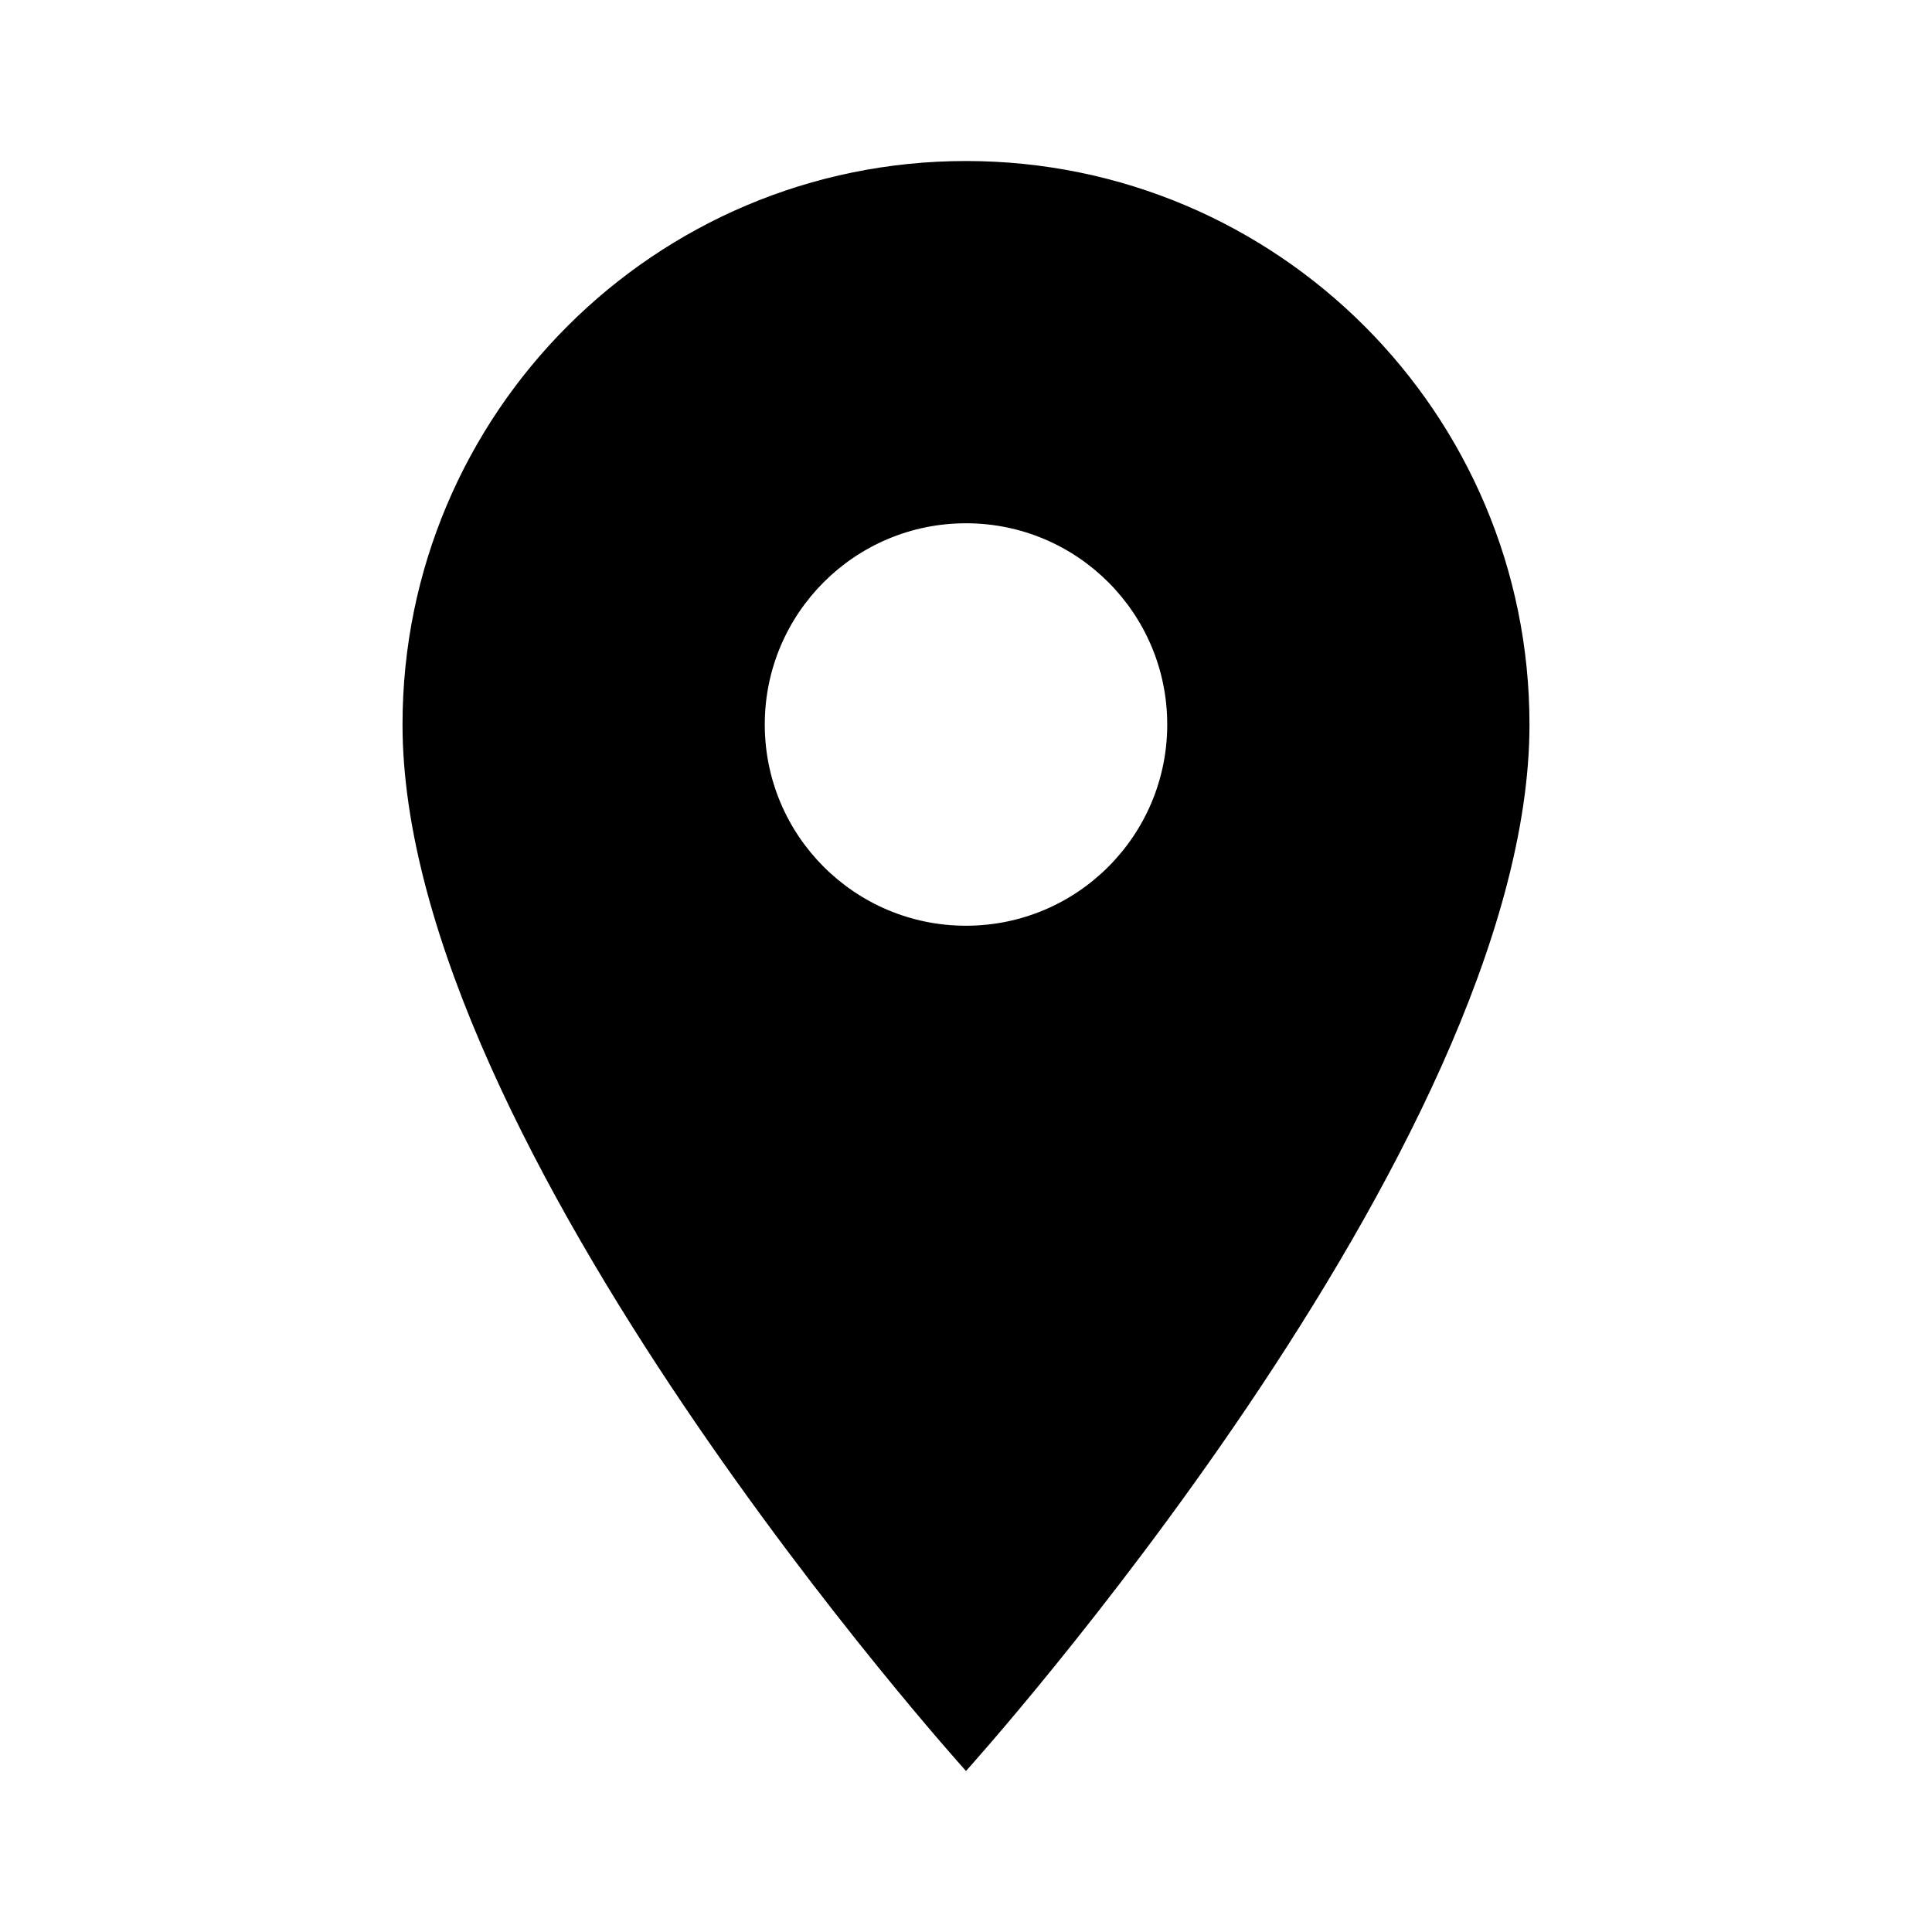
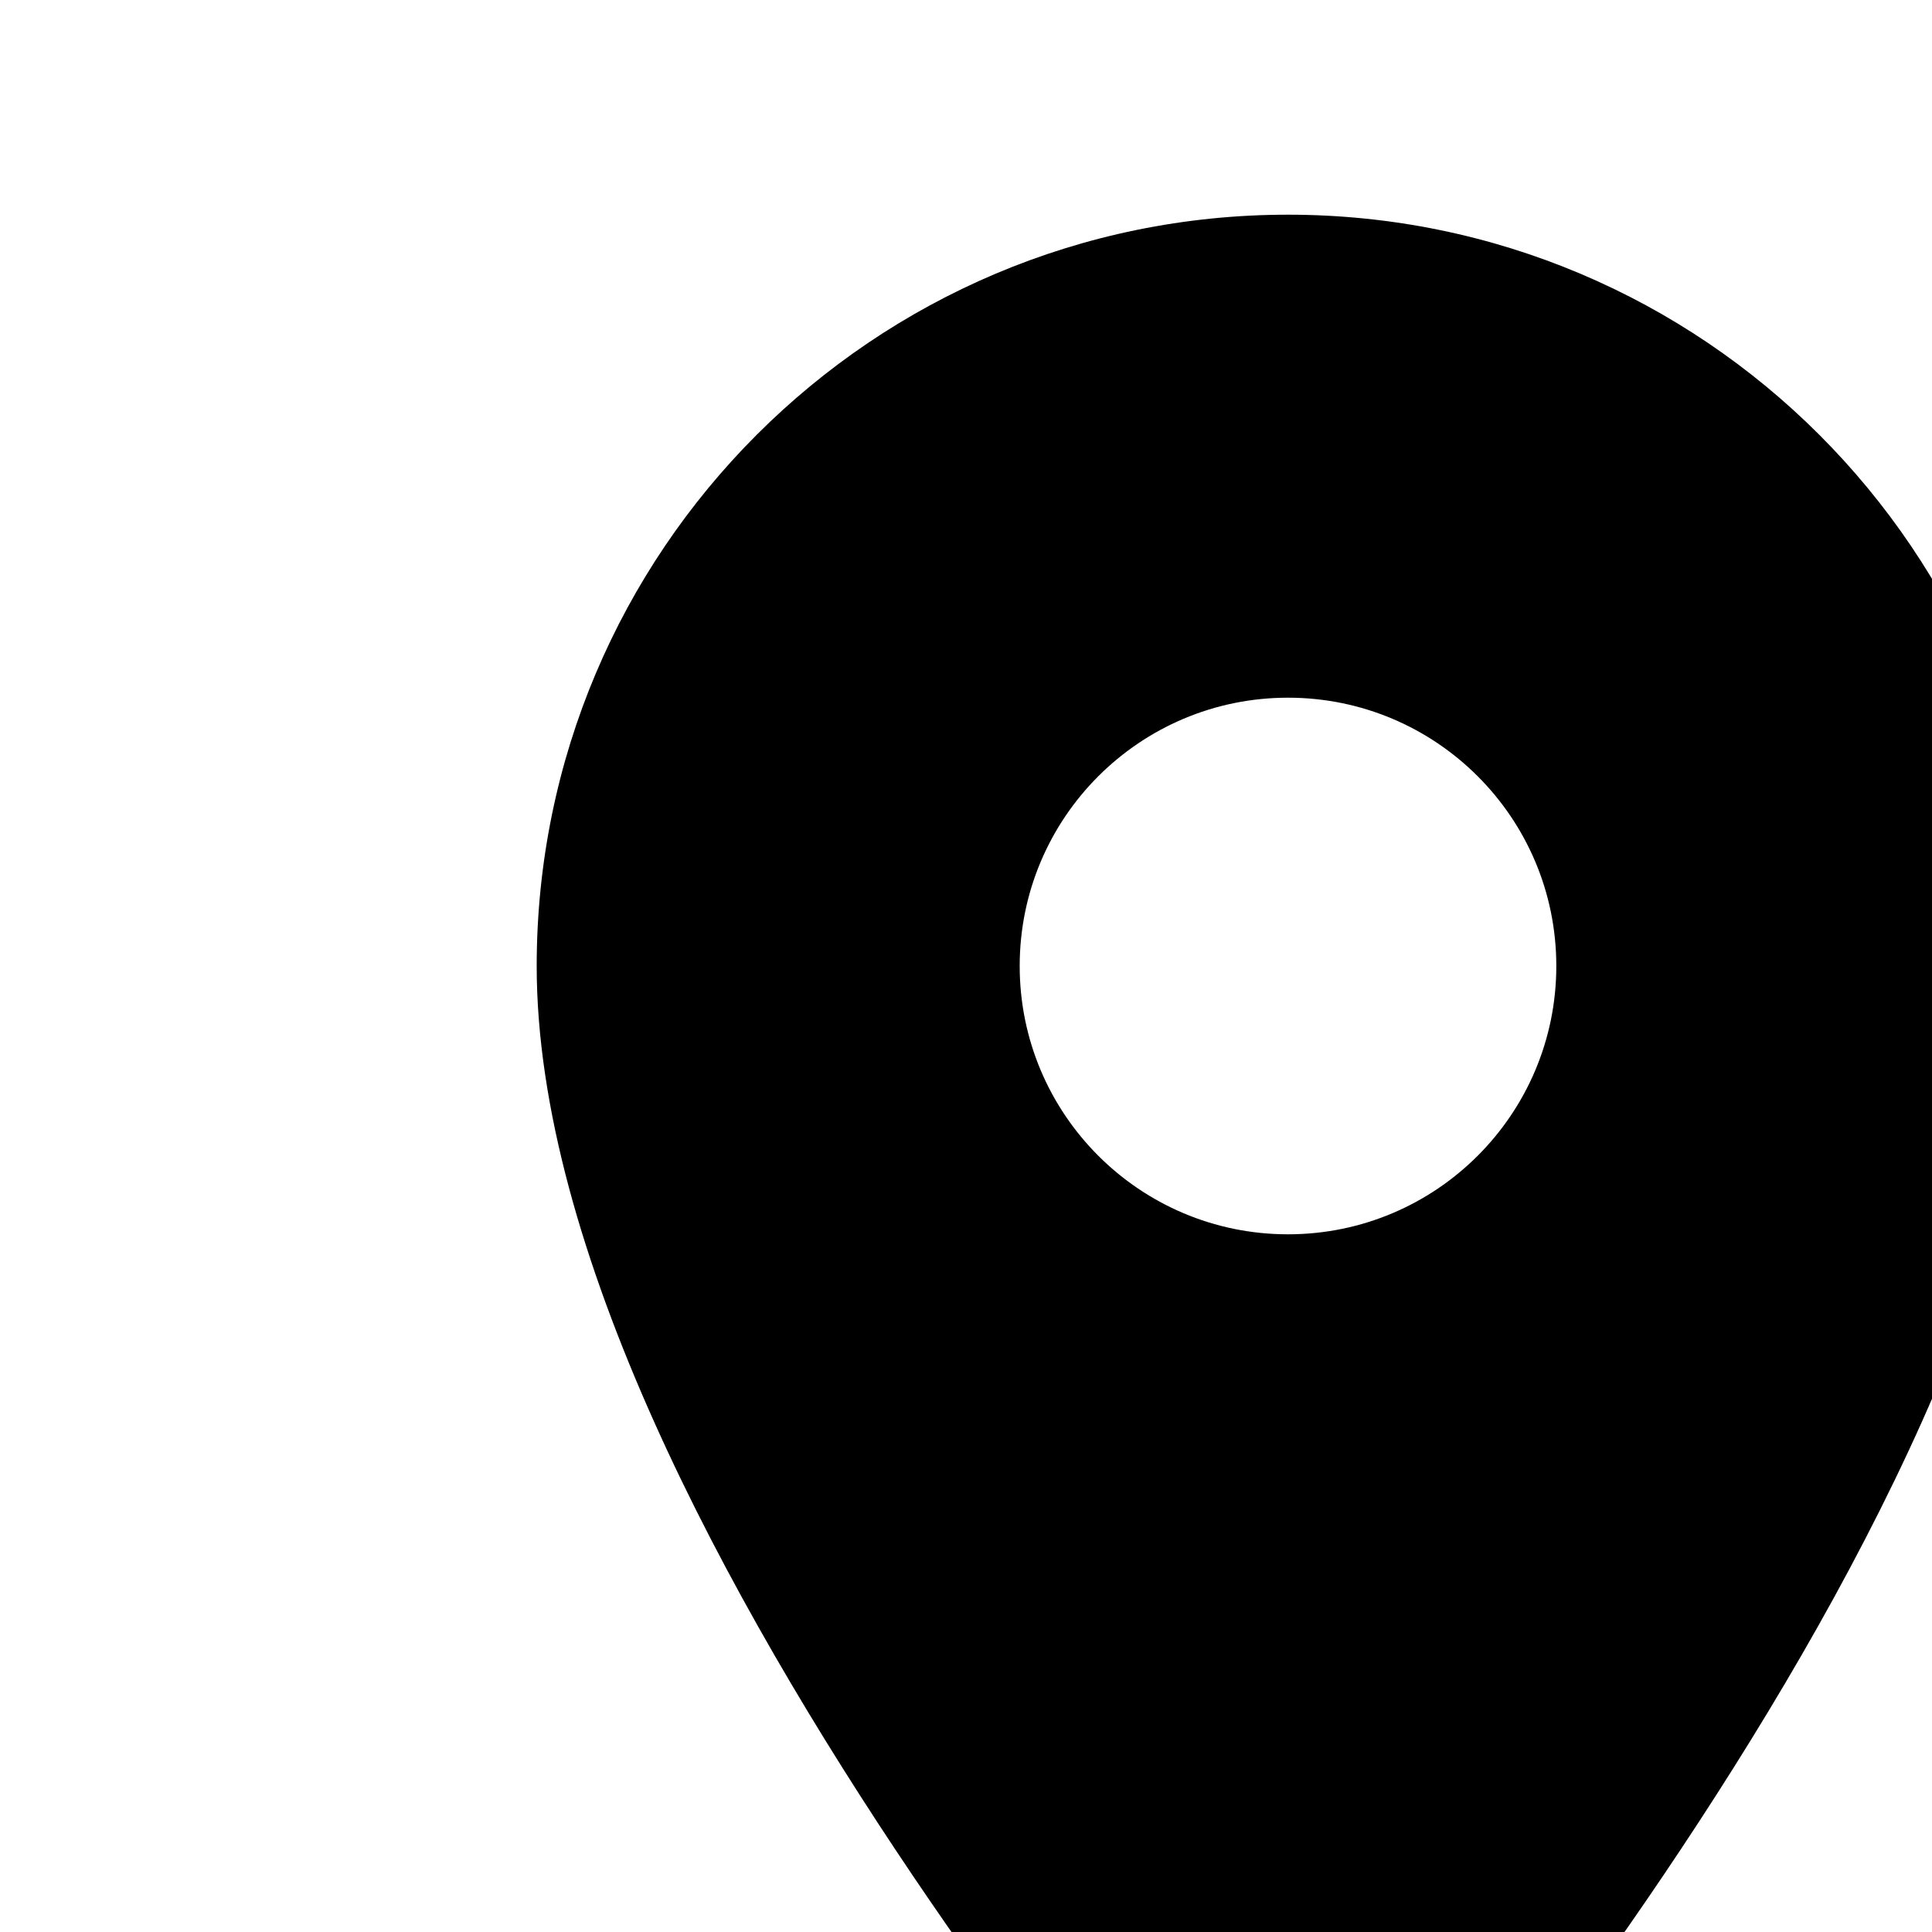
- <svg xmlns="http://www.w3.org/2000/svg" height="18px" bottom=".125em" viewBox="0 0 32 32" width="18px" fill="#000000">
+ <svg xmlns="http://www.w3.org/2000/svg" height="18px" bottom=".125em" viewBox="0 0 24 24" width="18px" fill="#000000">
  <path d="M16 15.333c-1.841 0-3.333-1.492-3.333-3.333v0c0-1.841 1.492-3.333 3.333-3.333v0c1.841 0 3.333 1.492 3.333 3.333v0c0 1.841-1.492 3.333-3.333 3.333v0zM16 2.667c-5.155 0-9.333 4.179-9.333 9.333v0c0 7 9.333 17.333 9.333 17.333s9.333-10.333 9.333-17.333c0-5.155-4.179-9.333-9.333-9.333v0z" />
</svg>
